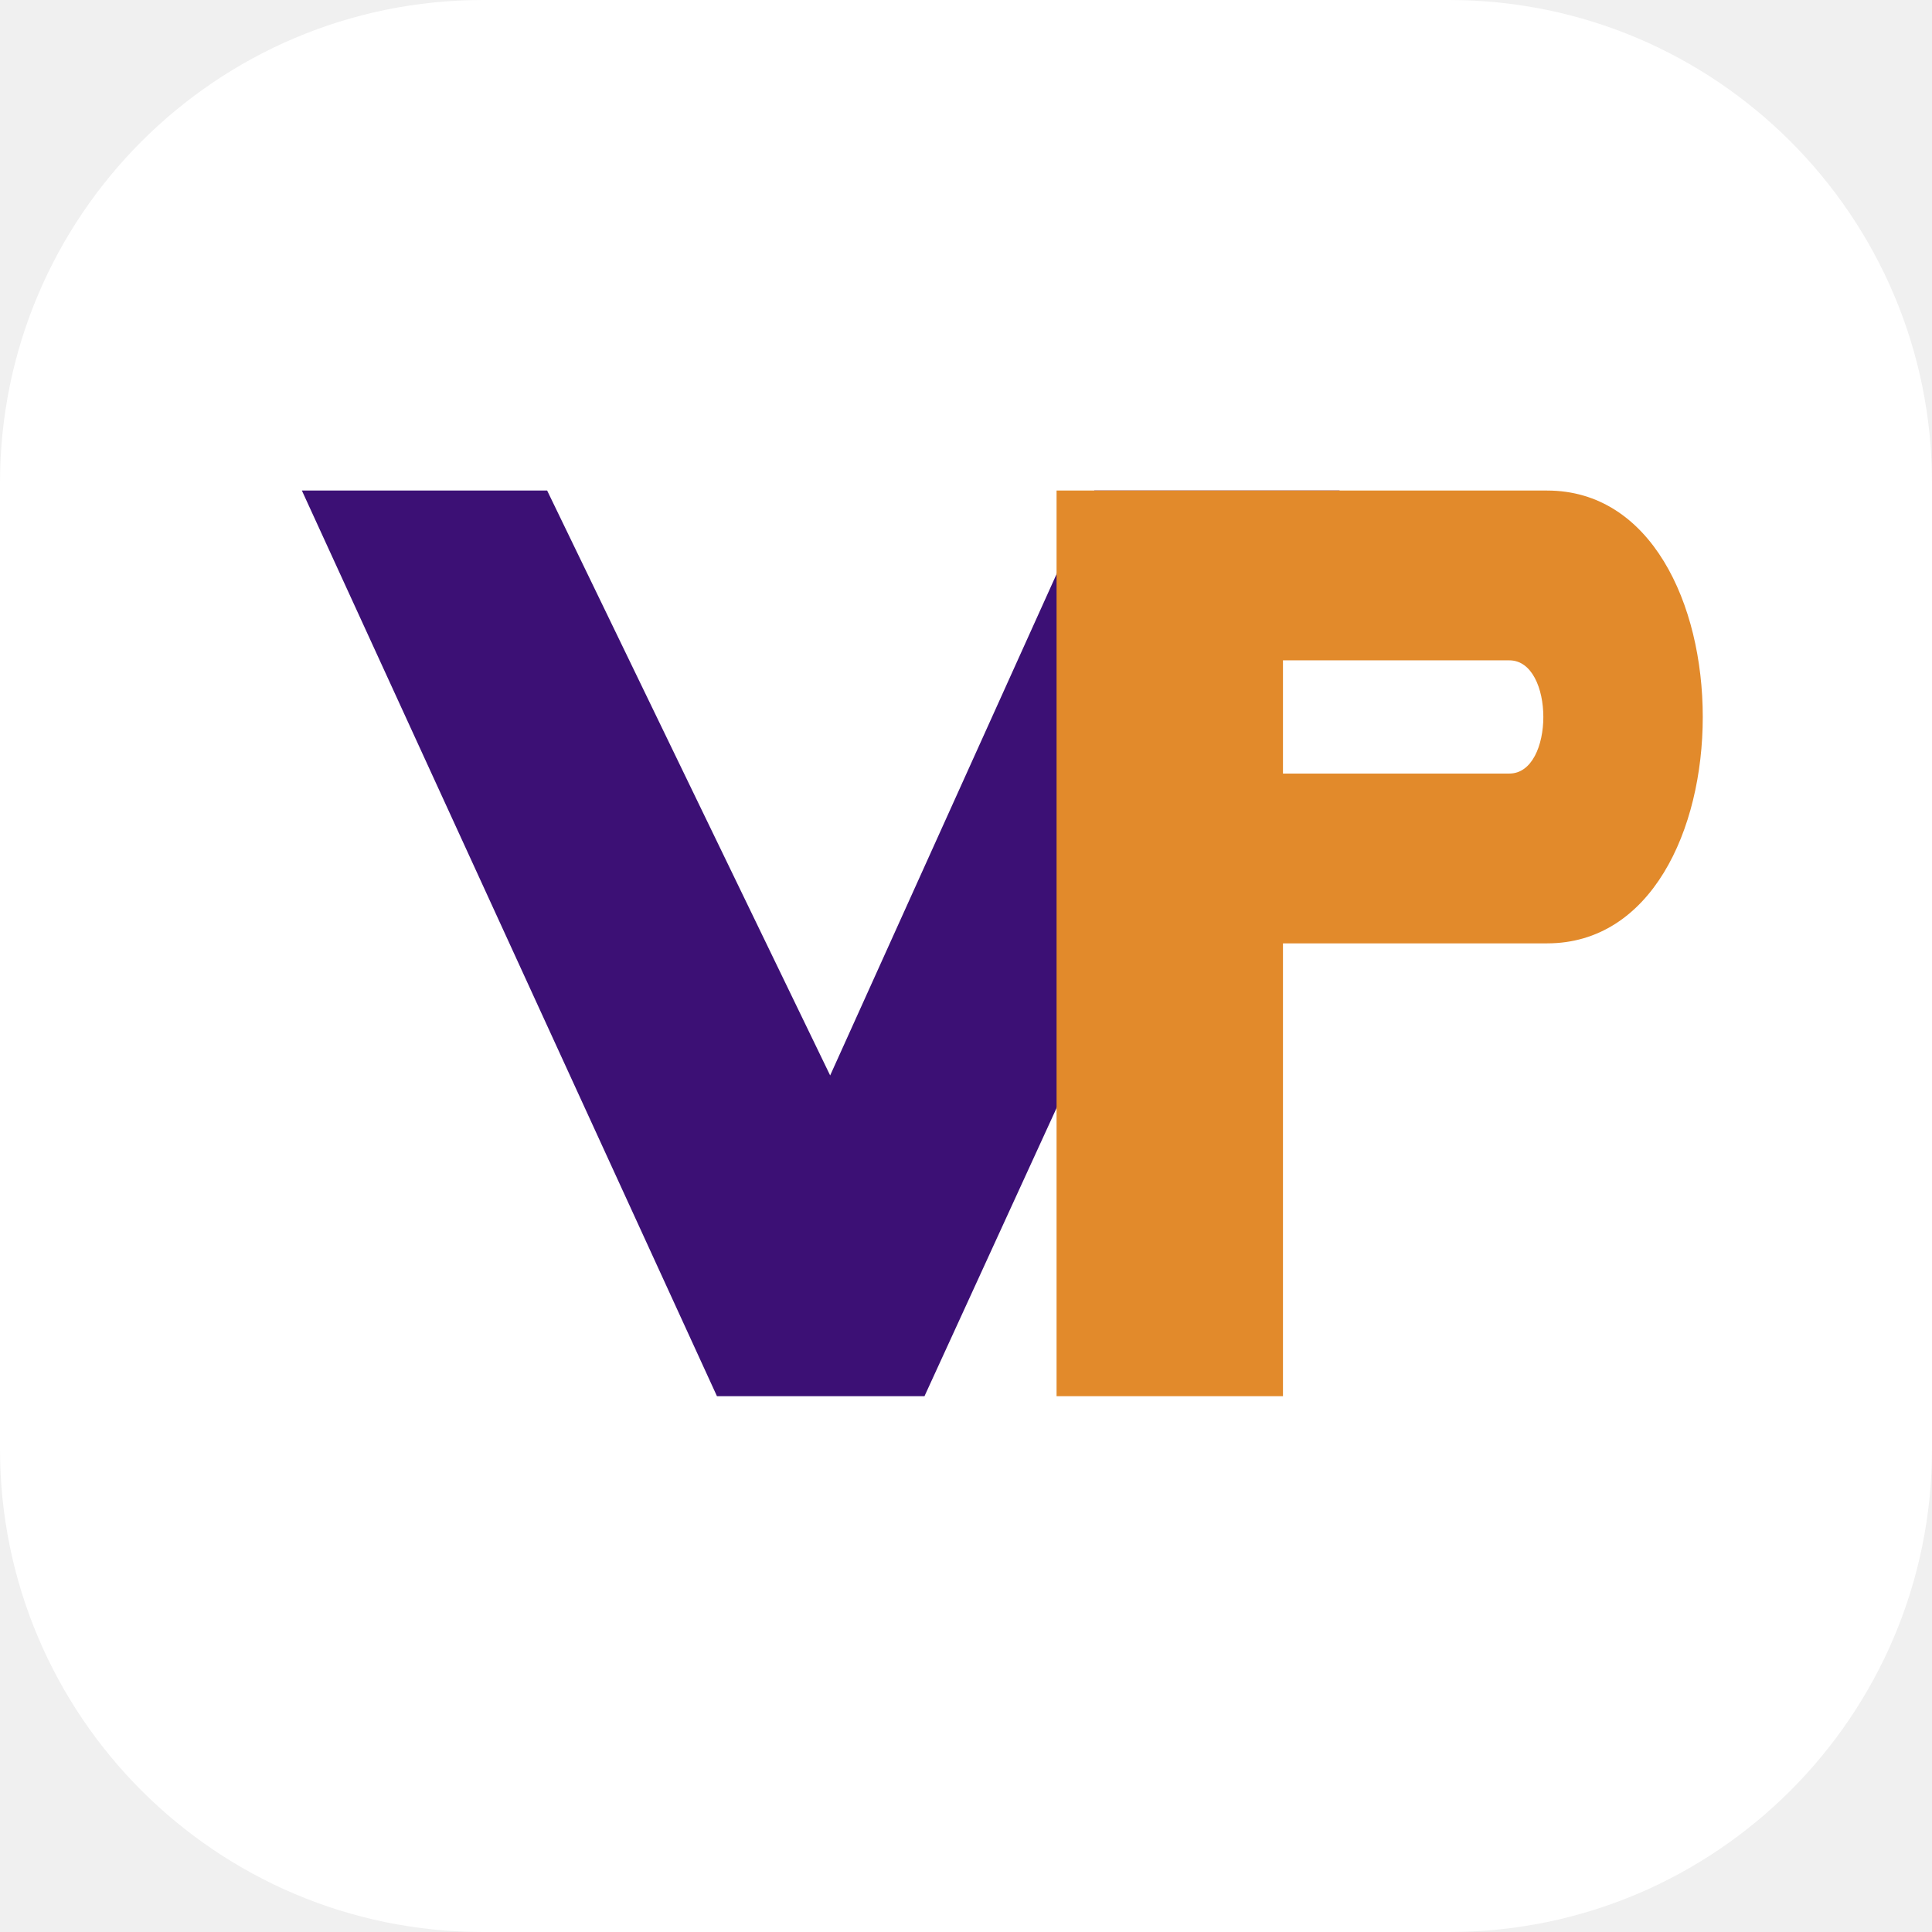
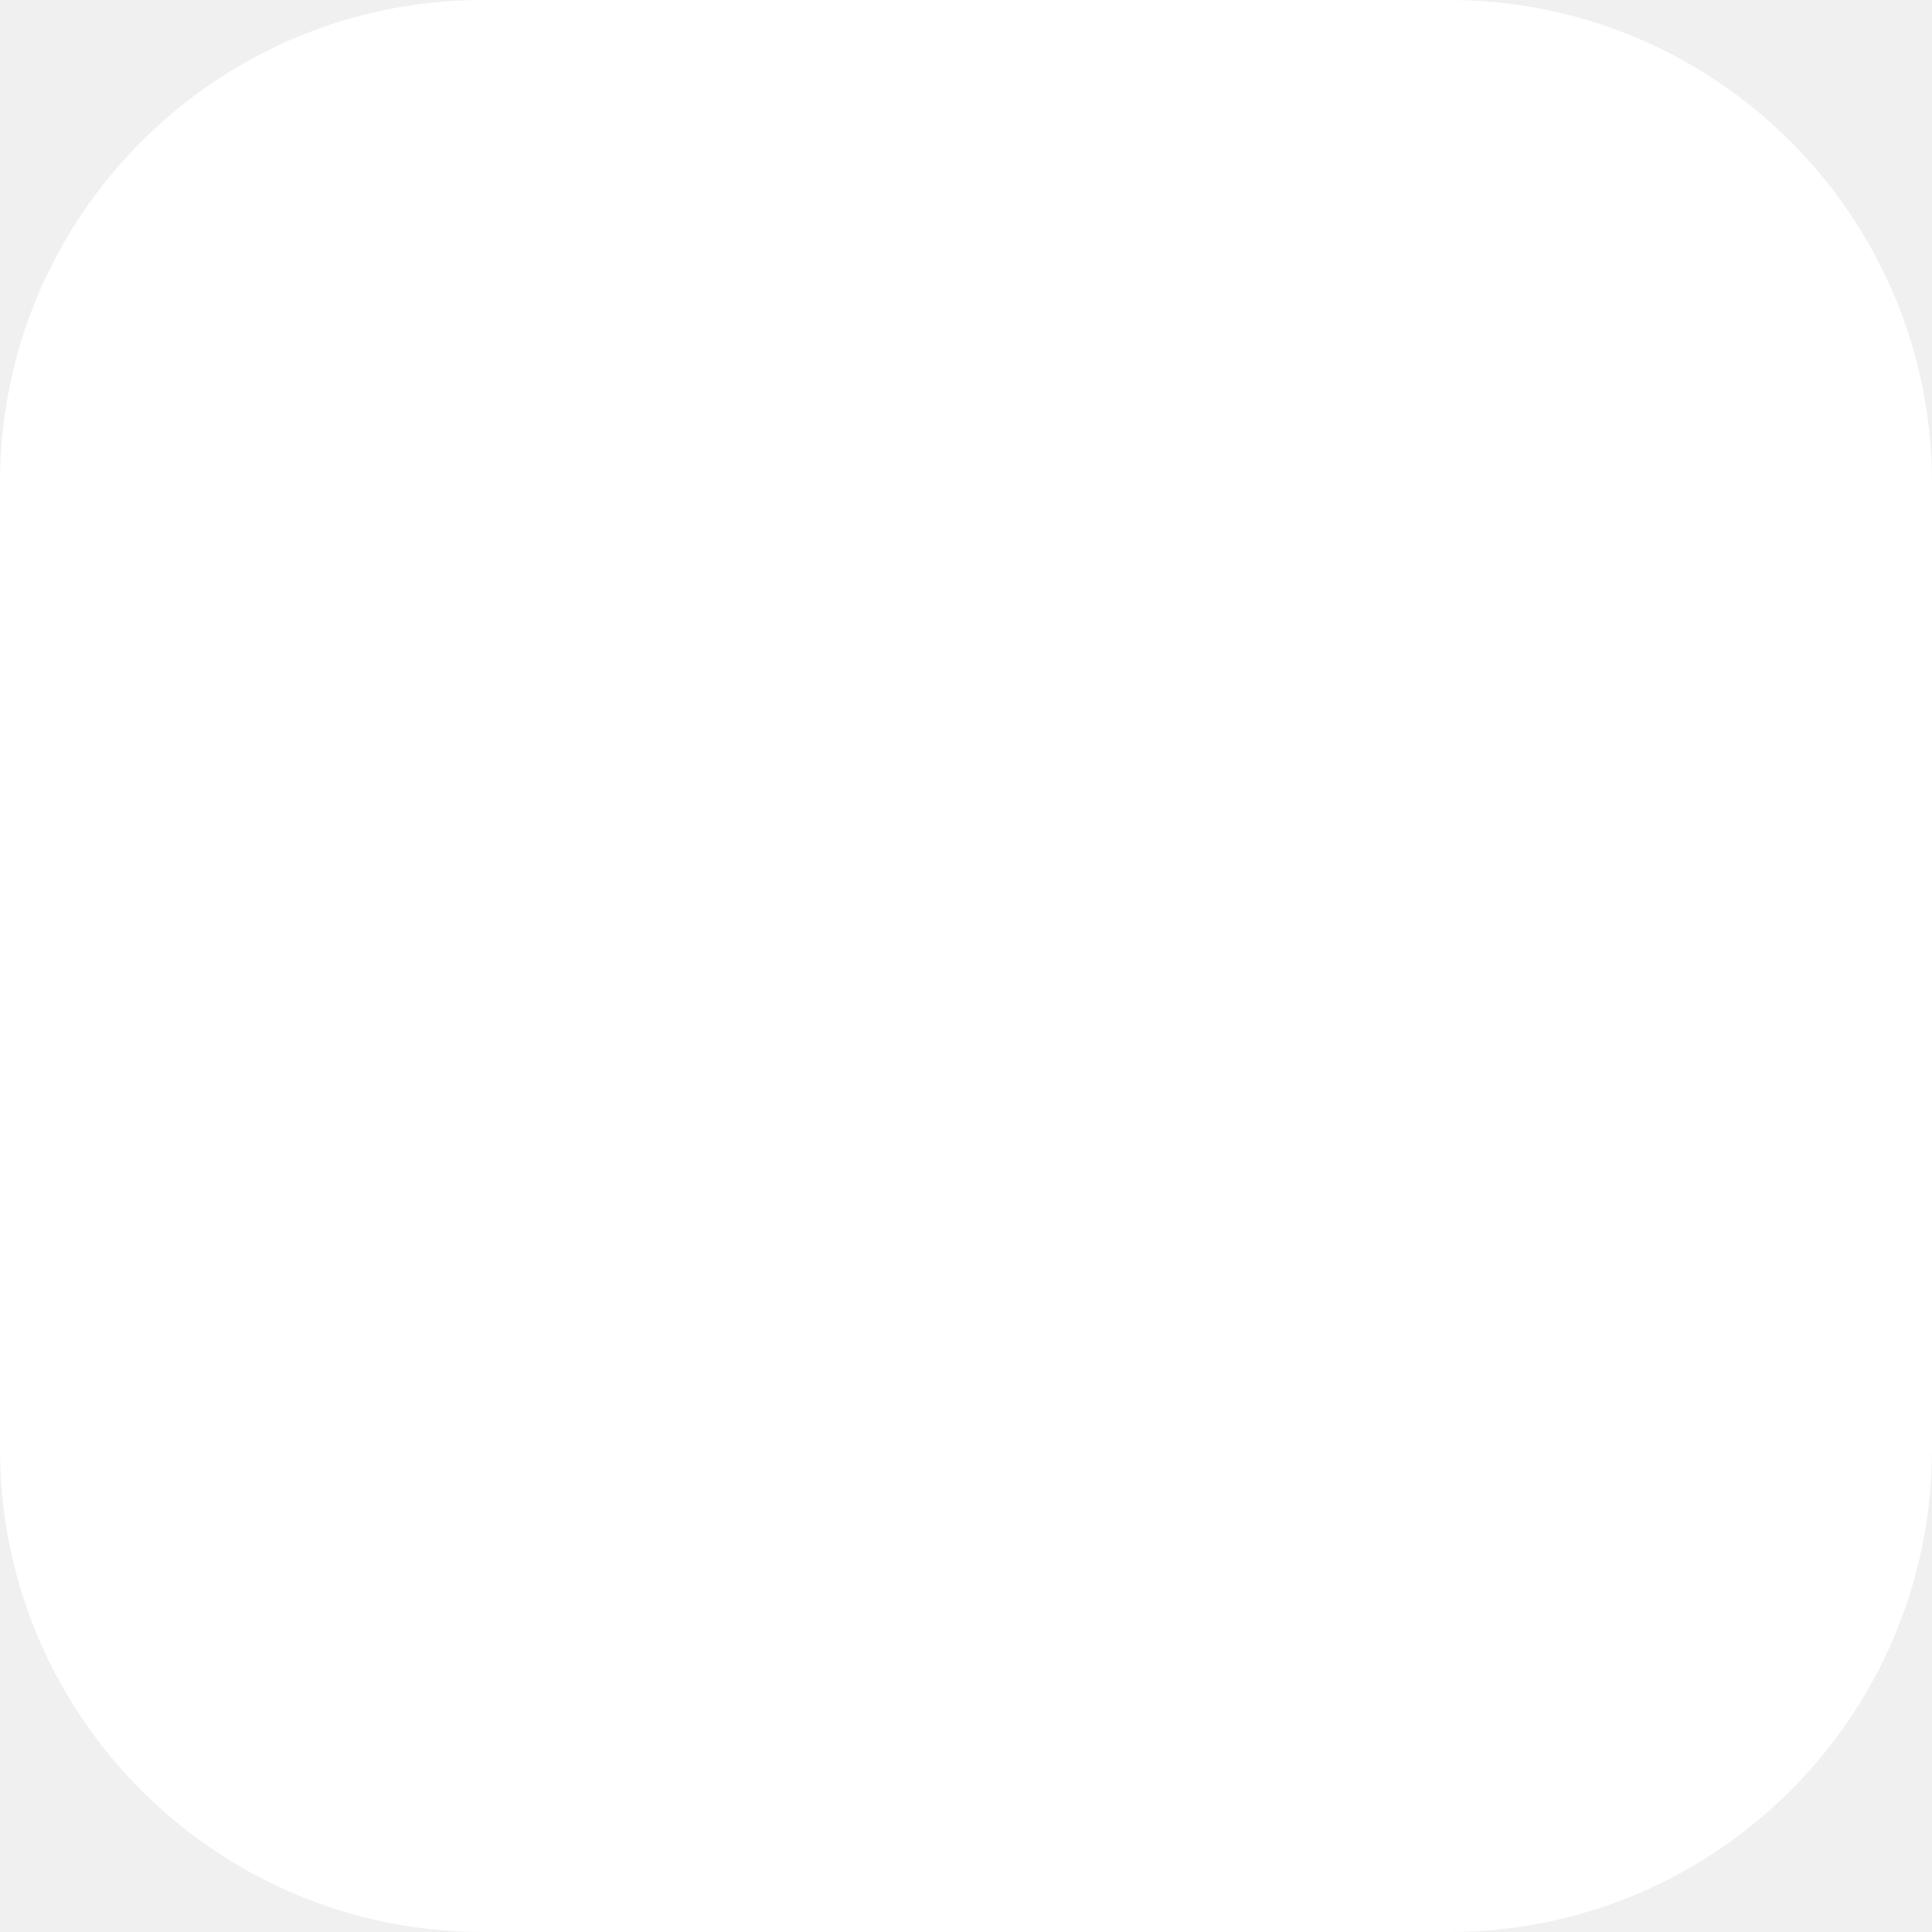
<svg xmlns="http://www.w3.org/2000/svg" viewBox="0 0 512 512" fill="none">
  <rect width="512" height="512" rx="128" fill="#ffffff" />
-   <g transform="translate(10, 0)">
-     <path d="M 70,130 L 180,370 H 235 L 345,130 H 280 L 210,285 L 135,130 Z" fill="#3c1075" />
-     <path d="M 270,130 H 400 C 455,130 455,250 400,250 H 330 V 370 H 270 V 130 Z M 330,175 V 205 H 390 C 402,205 402,175 390,175 H 330 Z" fill="#e28a2b" fill-rule="evenodd" />
+   <g transform="translate(20, 10)">
+     <path d="M 60,140 L 170,370 H 225 L 335,140 H 270 L 205,280 L 135,140 Z" fill="oklch(75% 0.183 55.934)" />
+     <path d="M 270,140 H 395 C 445,140 445,250 395,250 H 325 V 370 H 270 V 140 Z M 325,180 V 210 H 385 C 396,210 396,180 385,180 H 325 Z" fill="oklch(35% 0.144 278.697)" fill-rule="evenodd" />
  </g>
</svg>
